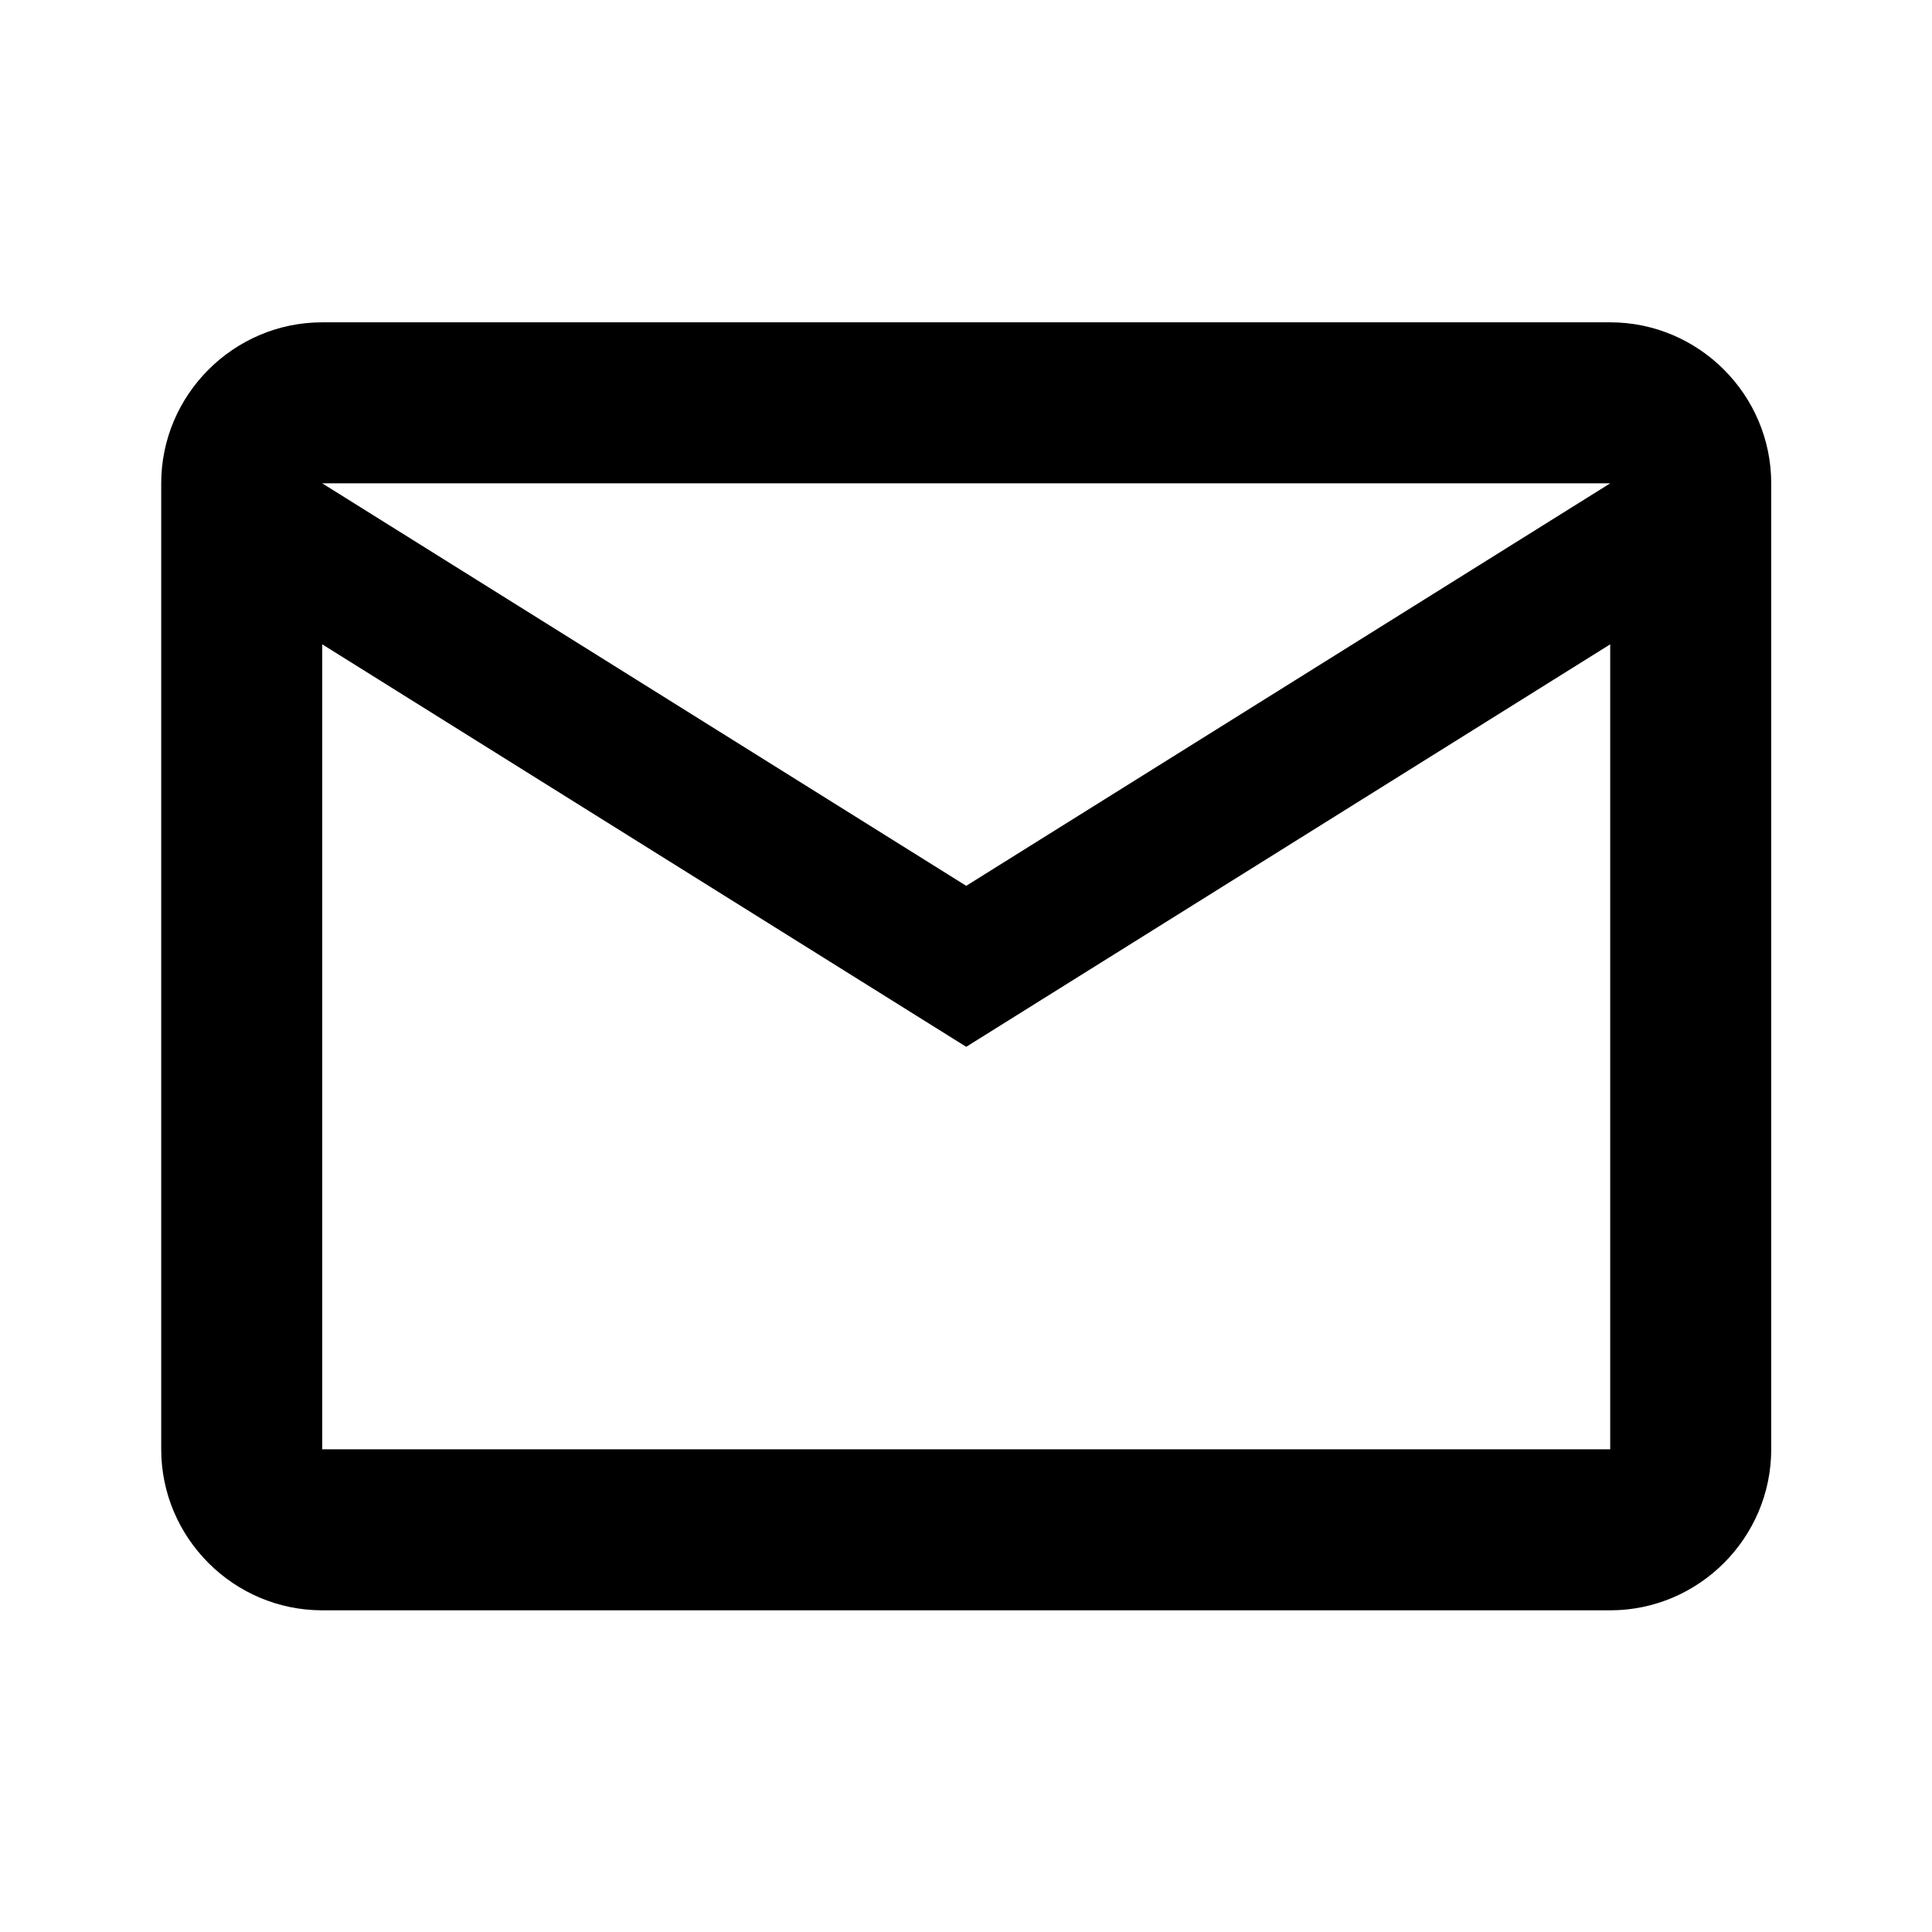
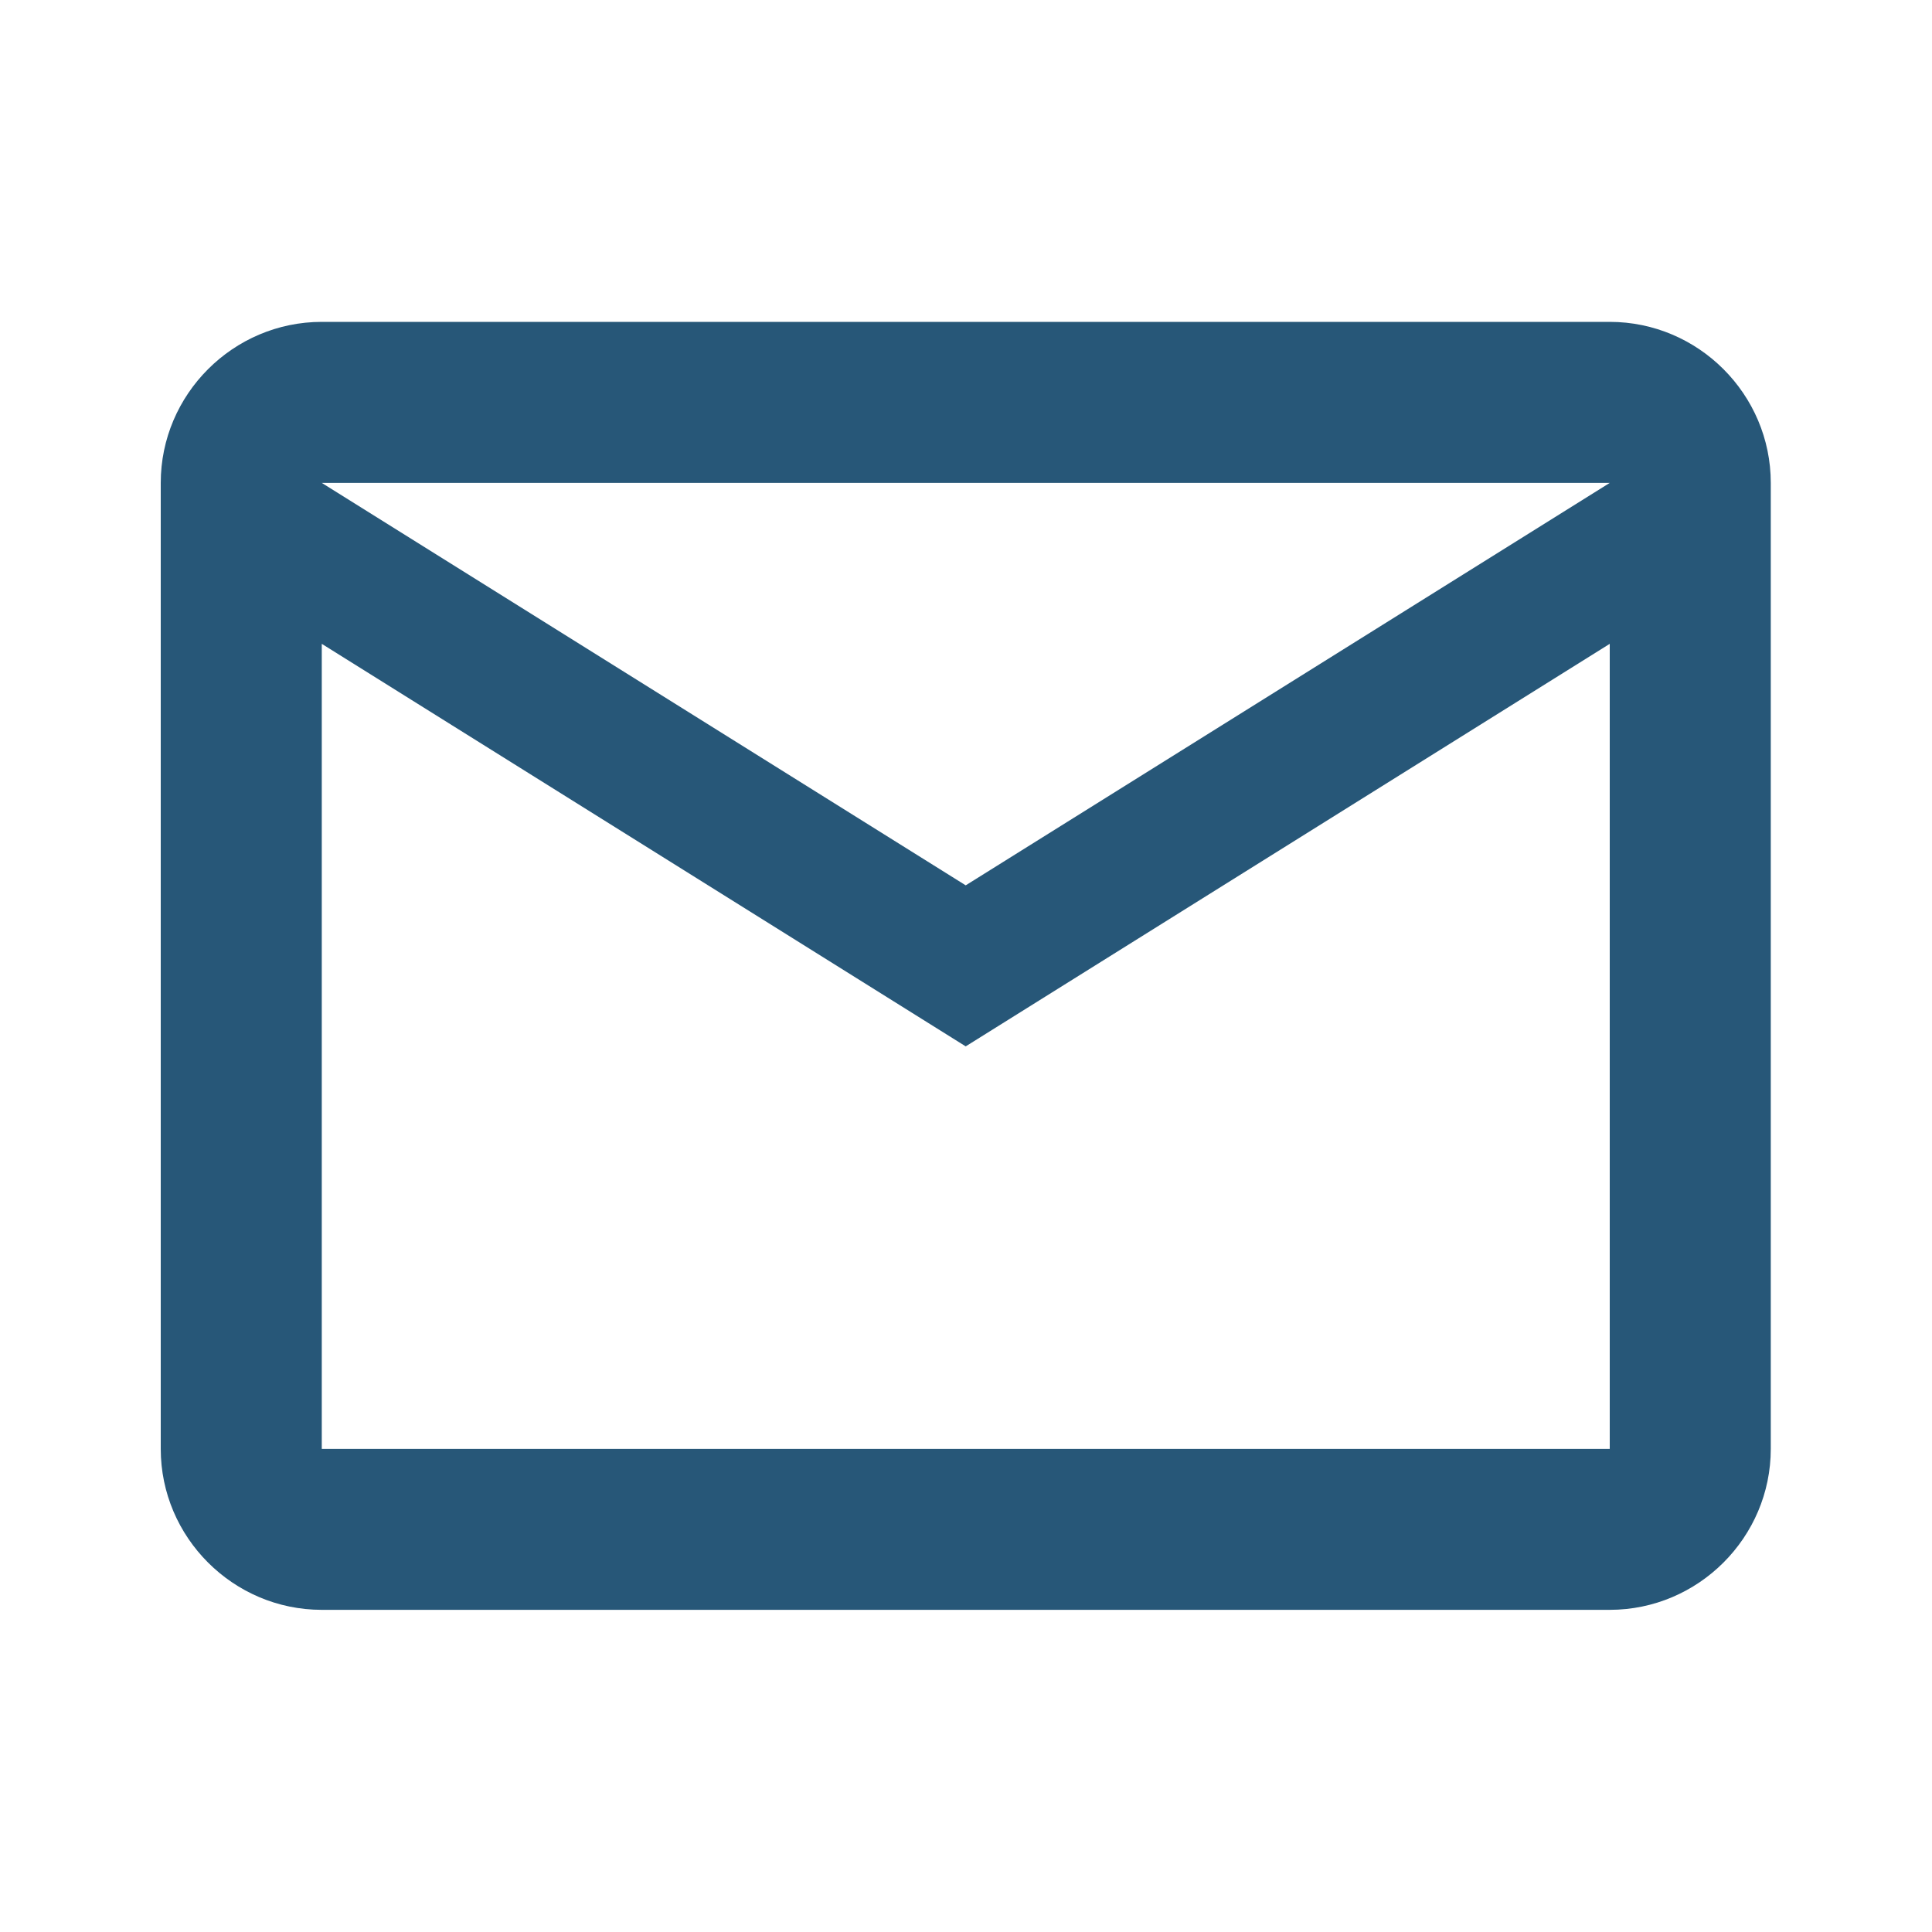
- <svg xmlns="http://www.w3.org/2000/svg" width="20" height="20" viewBox="0 0 18 18" fill="none">
-   <g clip-path="url(#clip0_6371_109008)">
-     <path d="M16.502 4.503C16.502 3.678 15.827 3.003 15.002 3.003H3.002C2.177 3.003 1.502 3.678 1.502 4.503V13.503C1.502 14.328 2.177 15.003 3.002 15.003H15.002C15.827 15.003 16.502 14.328 16.502 13.503V4.503ZM15.002 4.503L9.002 8.253L3.002 4.503H15.002ZM15.002 13.503H3.002V6.003L9.002 9.753L15.002 6.003V13.503Z" fill="currentColor" />
+ <svg xmlns="http://www.w3.org/2000/svg" width="20" height="20" viewBox="0 0 20 20" fill="none">
+   <g id="email">
+     <path id="Vector" d="M18.331 4.999C18.331 4.082 17.581 3.332 16.664 3.332H3.331C2.414 3.332 1.664 4.082 1.664 4.999V14.999C1.664 15.915 2.414 16.665 3.331 16.665H16.664C17.581 16.665 18.331 15.915 18.331 14.999V4.999ZM16.664 4.999L9.997 9.165L3.331 4.999H16.664ZM16.664 14.999H3.331V6.665L9.997 10.832L16.664 6.665V14.999Z" fill="#275778" />
  </g>
-   <defs>
-     <clipPath id="clip0_6371_109008">
-       <rect width="18" height="18" fill="currentColor" />
-     </clipPath>
-   </defs>
</svg>
